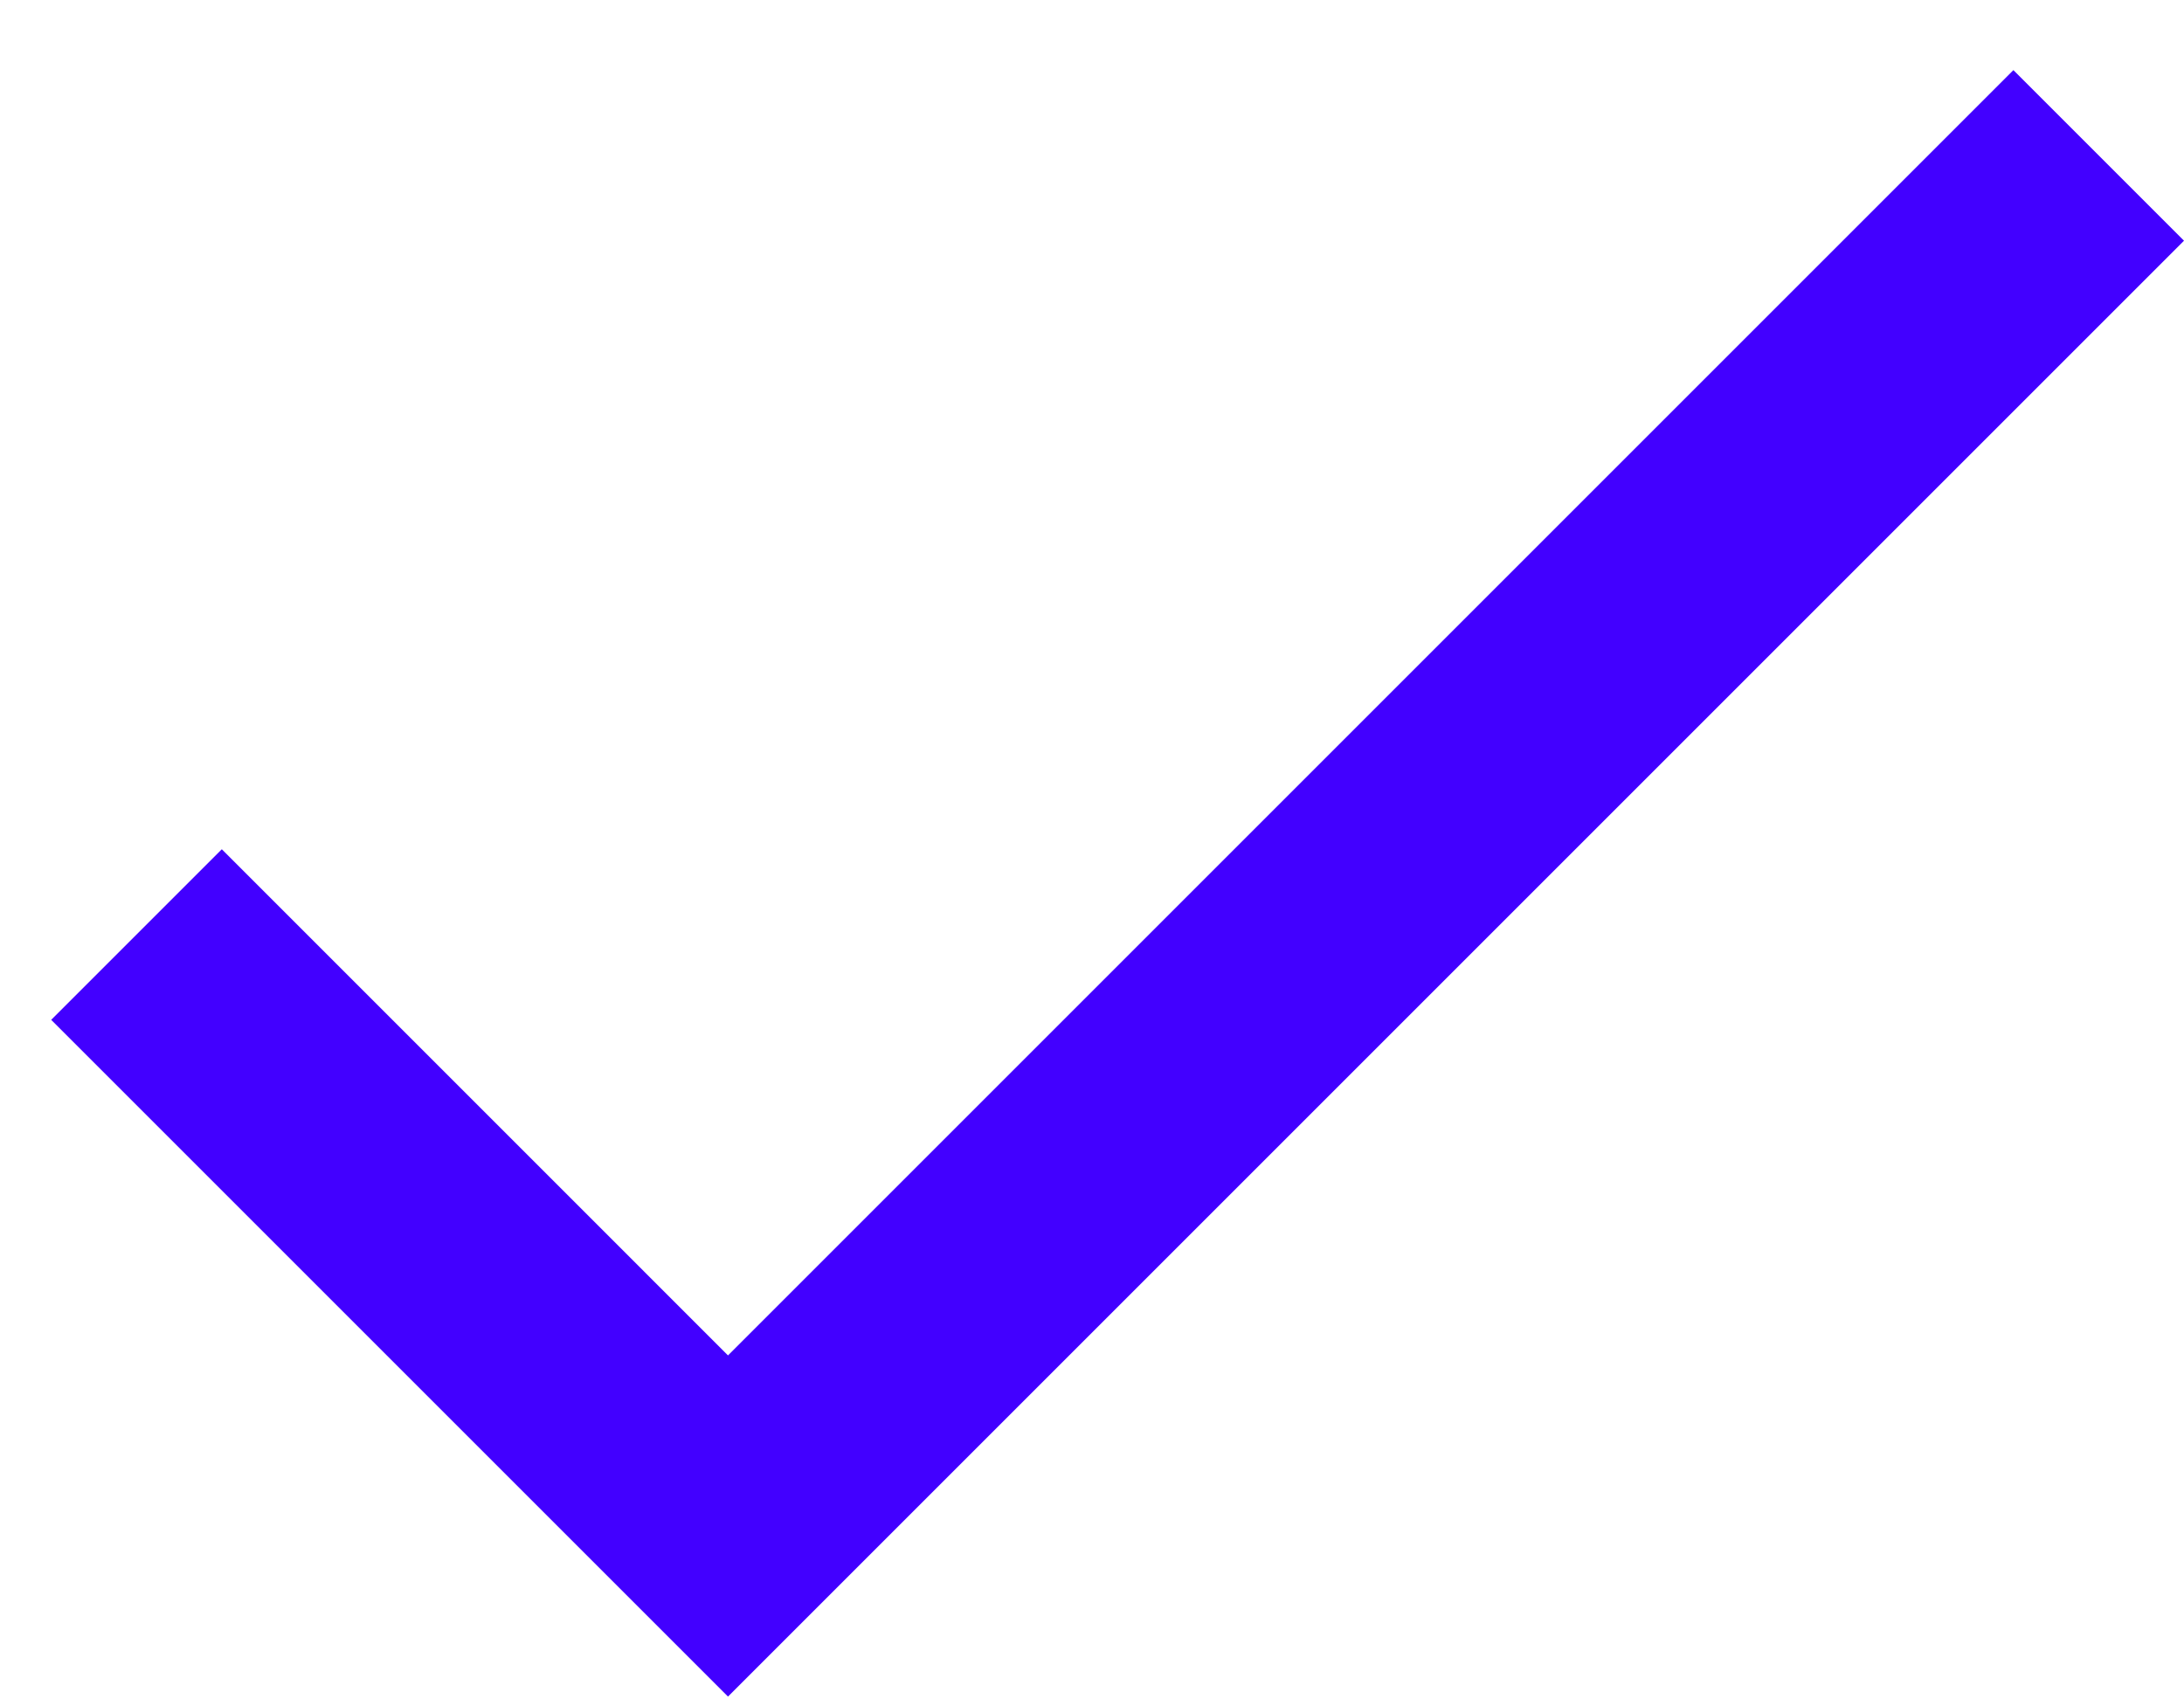
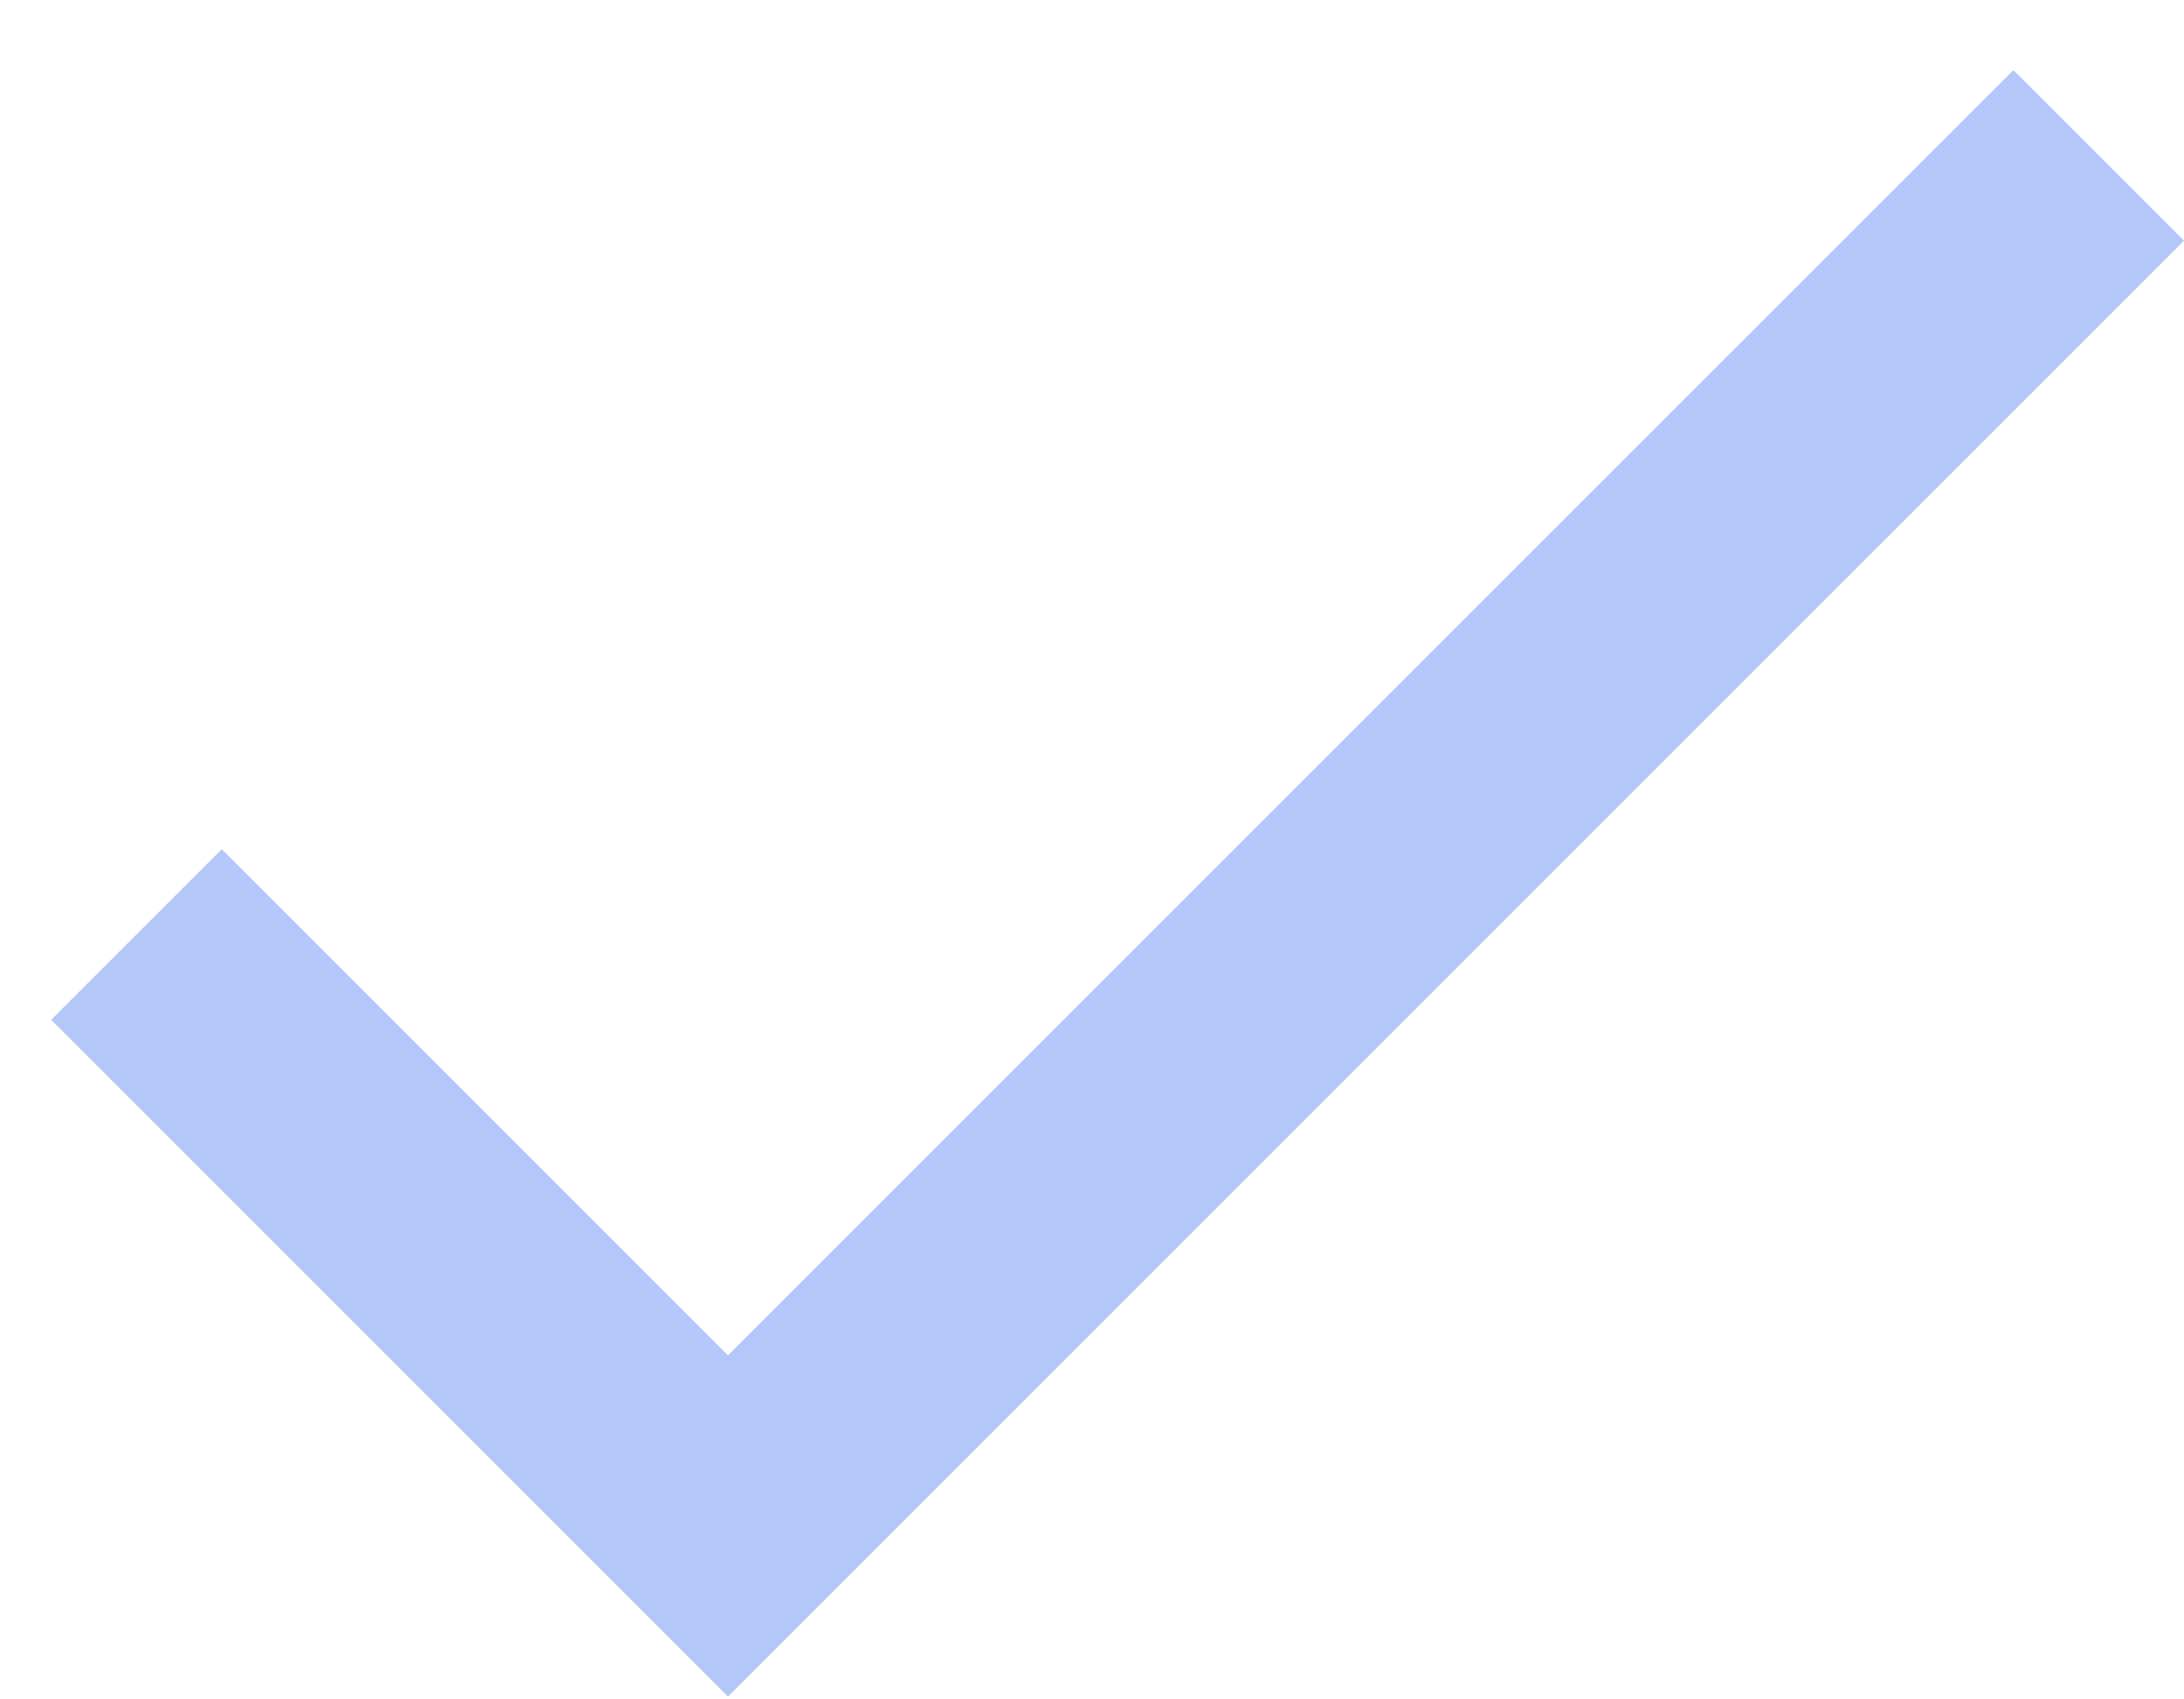
<svg xmlns="http://www.w3.org/2000/svg" width="18" height="14" viewBox="0 0 18 14" fill="none">
-   <path d="M6 11.172L16.594 0.578L18 1.984L6 13.984L0.422 8.406L1.828 7L6 11.172Z" fill="#4200FF" />
+   <path d="M6 11.172L16.594 0.578L18 1.984L6 13.984L0.422 8.406L1.828 7L6 11.172Z" fill="#b3c7f8" />
</svg>
